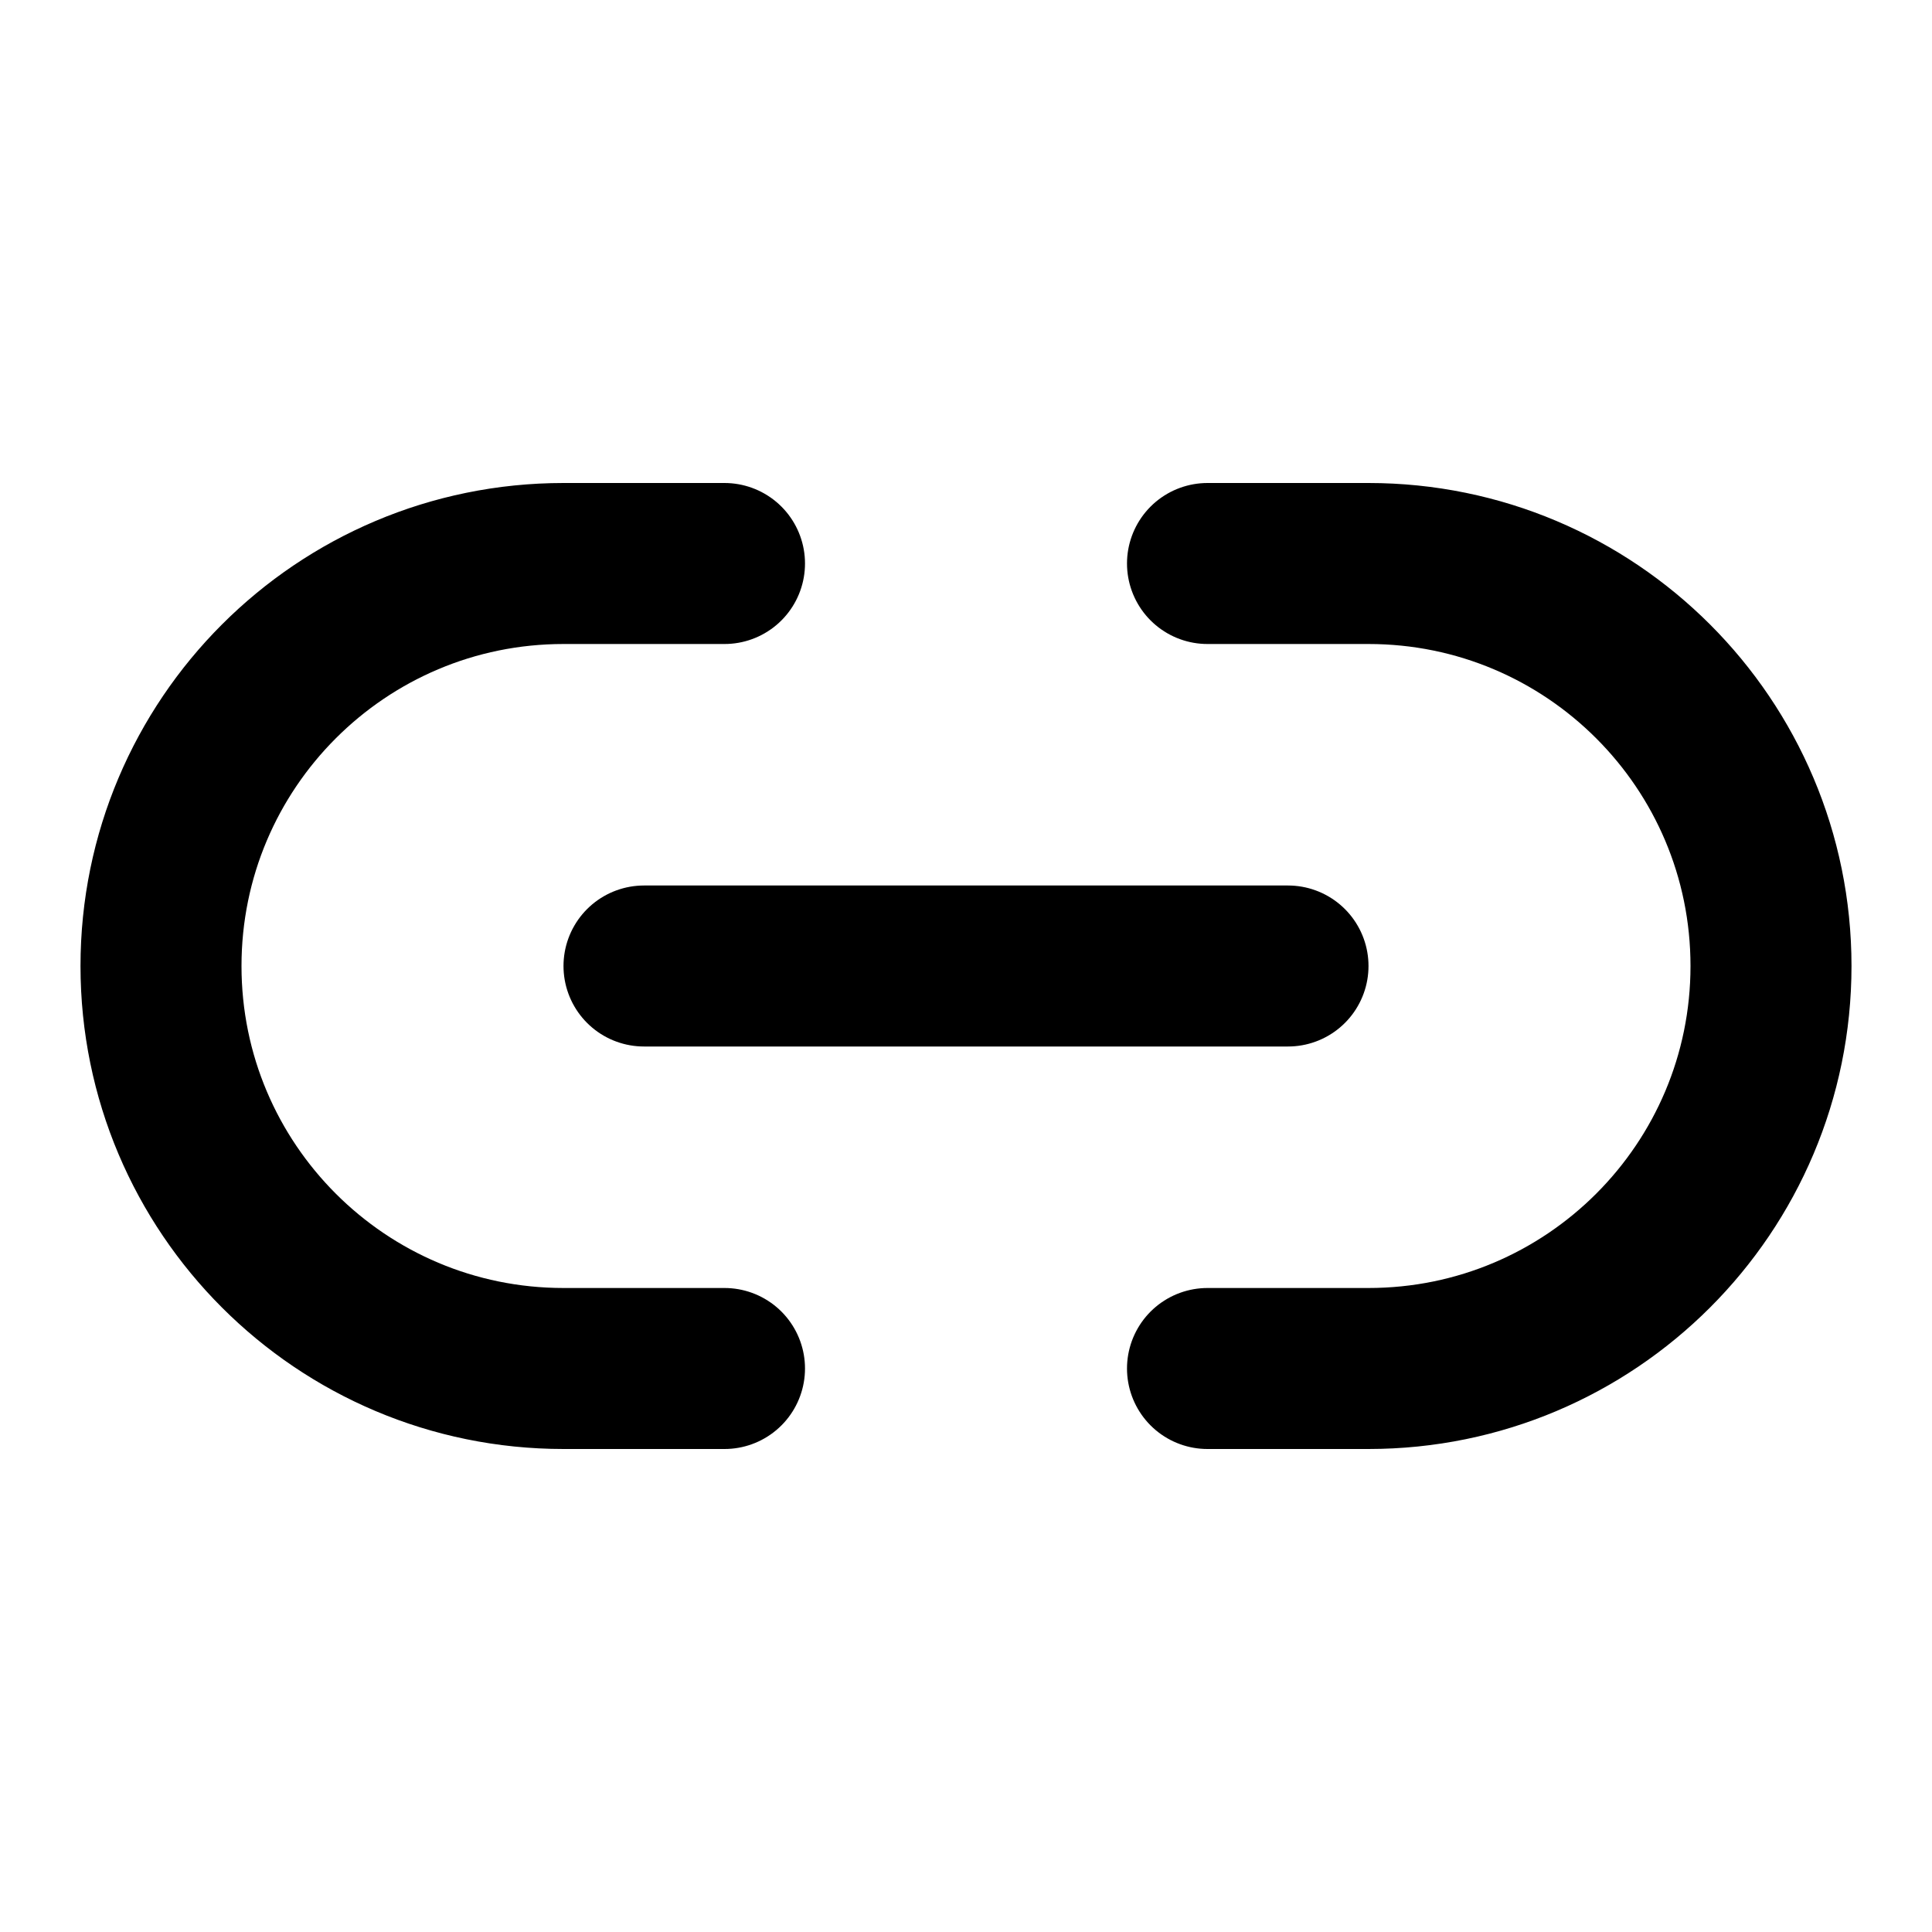
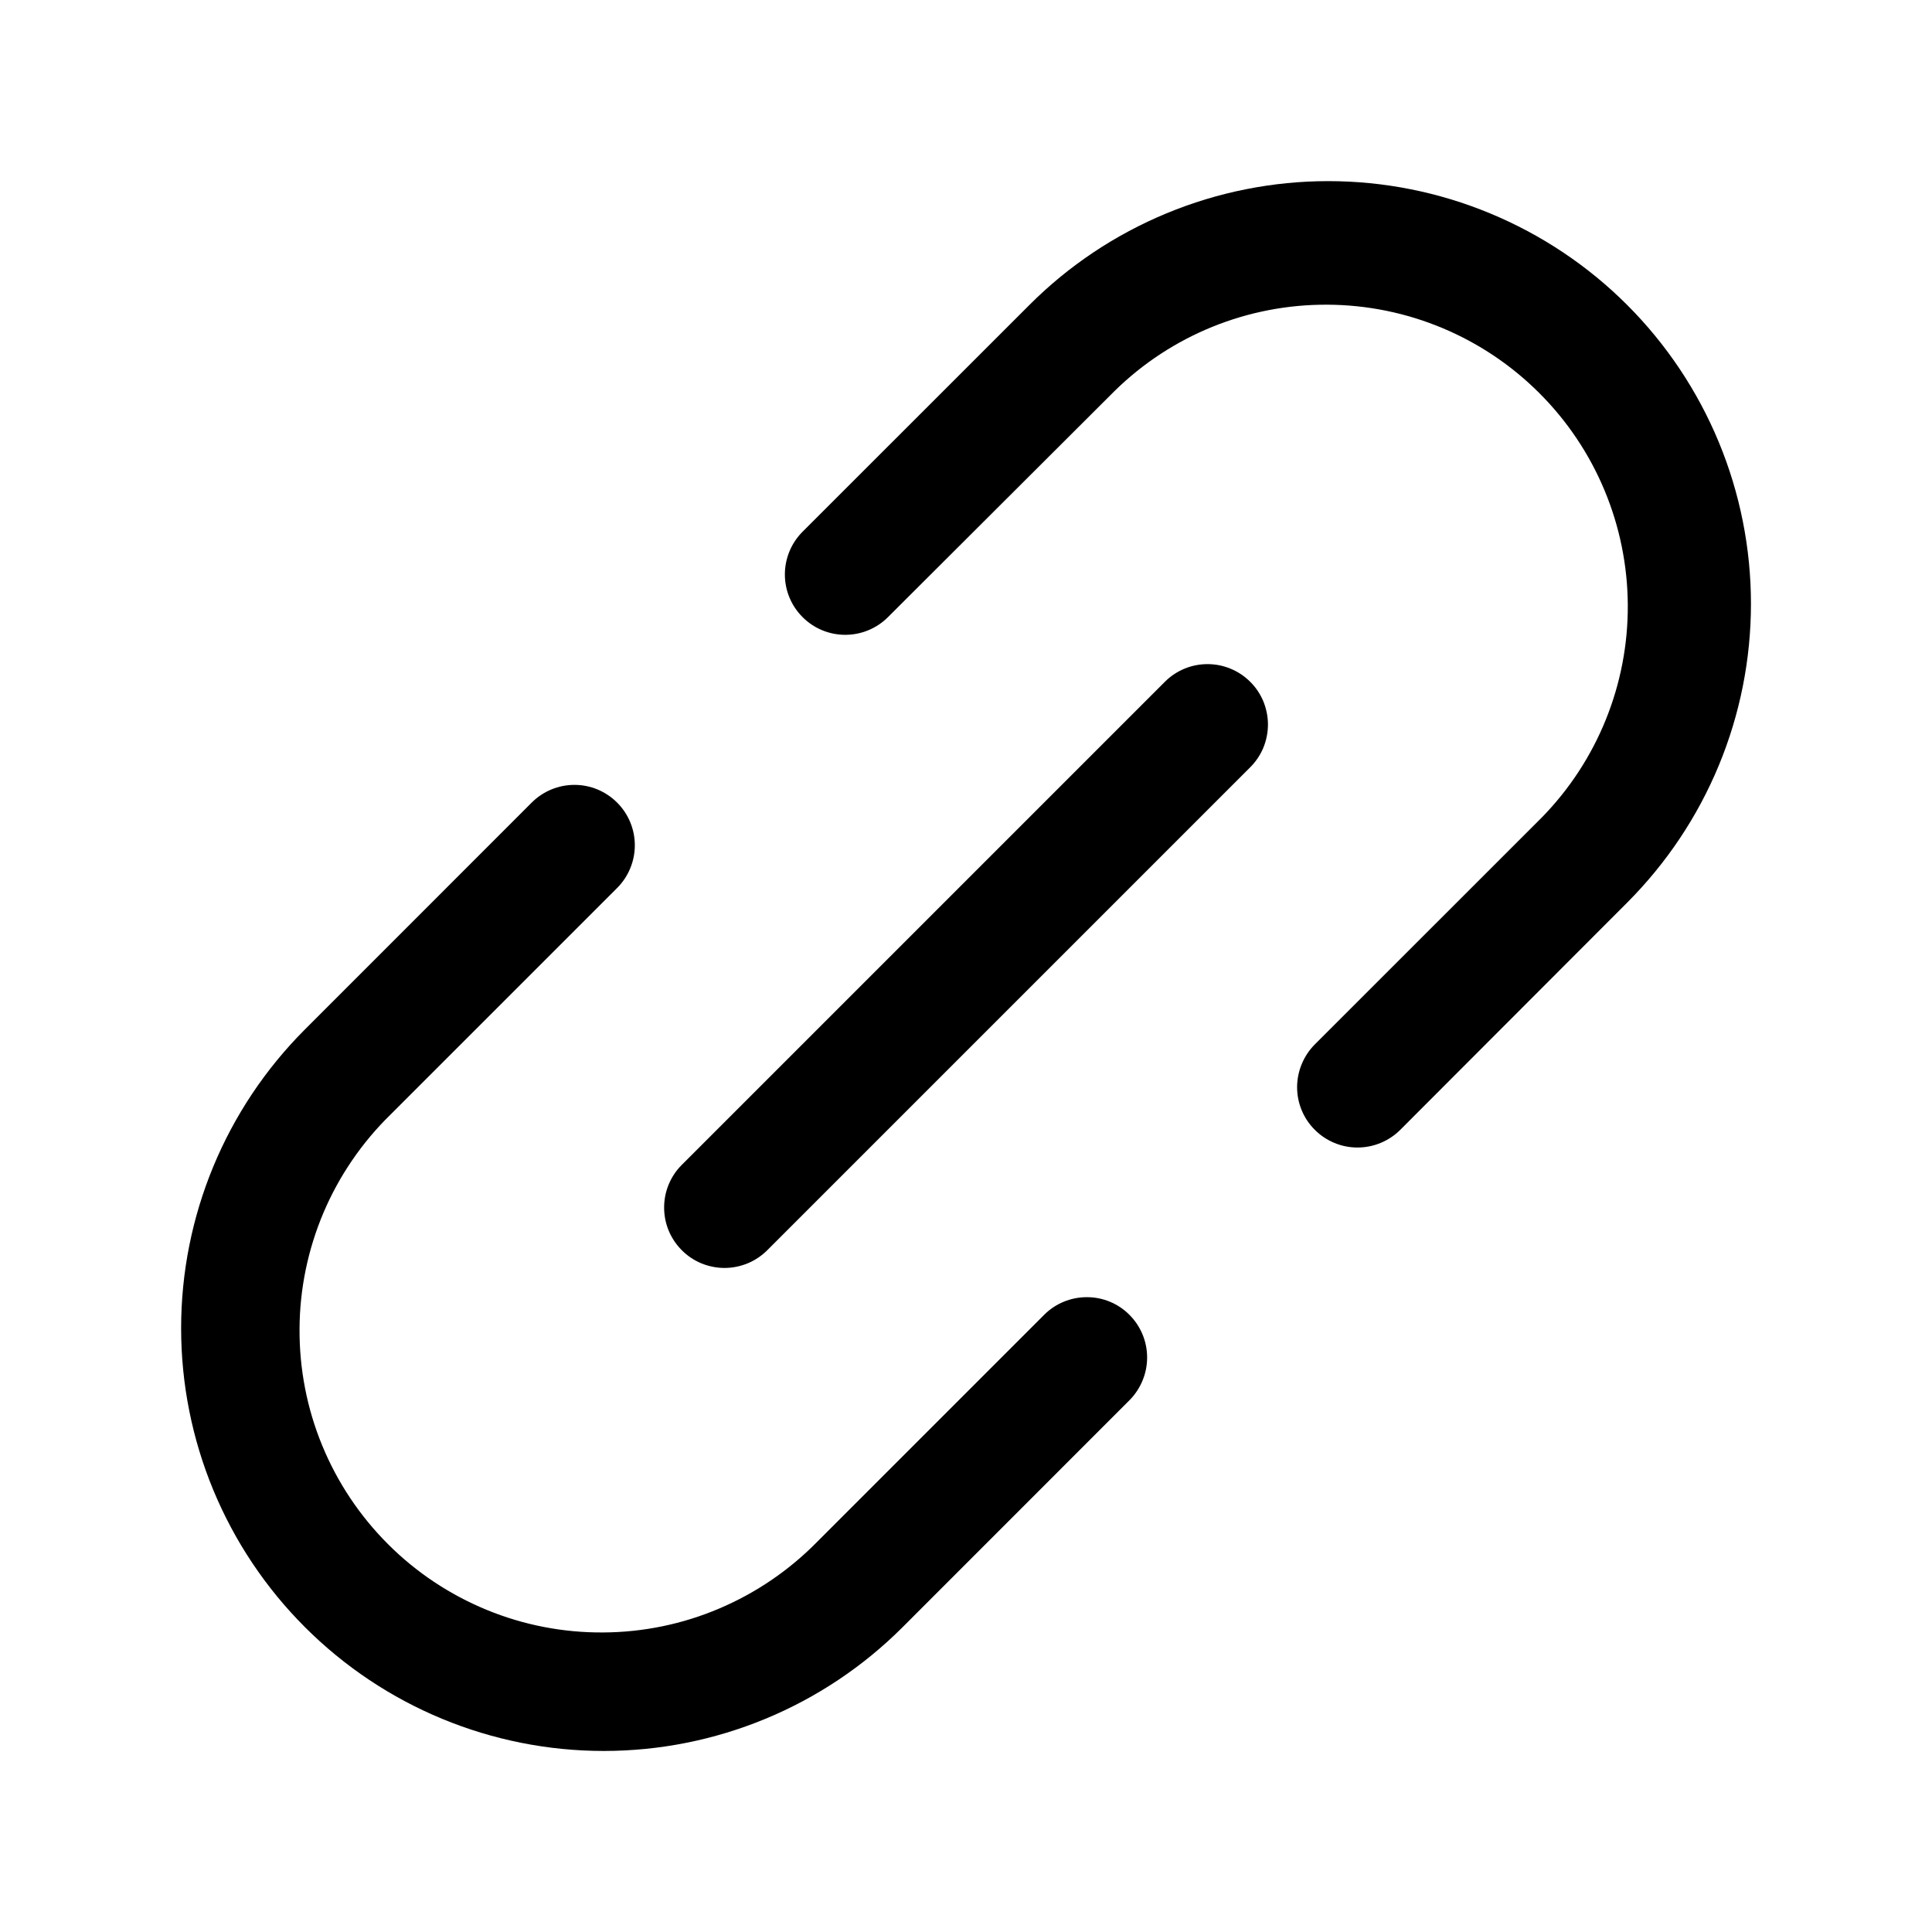
- <svg xmlns="http://www.w3.org/2000/svg" class="lucide lucide-link-2" width="24" height="24" viewBox="0 0 24 24" fill="none" stroke="currentColor" stroke-width="2" stroke-linecap="round" stroke-linejoin="round">
-   <path d="M9 17H7A5 5 0 0 1 7 7h2" />
-   <path d="M15 7h2a5 5 0 1 1 0 10h-2" />
-   <line x1="8" x2="16" y1="12" y2="12" />
+ <svg xmlns="http://www.w3.org/2000/svg" width="24" height="24" viewBox="0 0 24 24" fill="none">
+   <path d="M15.531 8.47C15.601 8.539 15.656 8.622 15.694 8.713C15.731 8.804 15.751 8.902 15.751 9C15.751 9.099 15.731 9.197 15.694 9.288C15.656 9.379 15.601 9.461 15.531 9.531L9.531 15.531C9.461 15.601 9.378 15.656 9.287 15.694C9.196 15.731 9.099 15.751 9 15.751C8.902 15.751 8.804 15.731 8.713 15.694C8.622 15.656 8.539 15.601 8.47 15.531C8.4 15.461 8.345 15.379 8.307 15.288C8.269 15.197 8.25 15.099 8.25 15C8.25 14.902 8.269 14.804 8.307 14.713C8.345 14.622 8.4 14.539 8.47 14.47L14.47 8.47C14.539 8.4 14.622 8.345 14.713 8.307C14.804 8.269 14.902 8.25 15 8.25C15.099 8.25 15.196 8.269 15.287 8.307C15.379 8.345 15.461 8.4 15.531 8.47ZM20.213 3.788C19.725 3.3 19.146 2.914 18.509 2.65C17.872 2.386 17.19 2.25 16.5 2.25C15.811 2.25 15.128 2.386 14.491 2.65C13.854 2.914 13.275 3.3 12.788 3.788L9.97 6.605C9.829 6.746 9.75 6.937 9.75 7.136C9.75 7.335 9.829 7.526 9.97 7.666C10.11 7.807 10.301 7.886 10.5 7.886C10.699 7.886 10.89 7.807 11.031 7.666L13.849 4.854C14.555 4.163 15.504 3.779 16.492 3.785C17.479 3.79 18.424 4.185 19.122 4.883C19.821 5.581 20.215 6.526 20.221 7.513C20.227 8.501 19.843 9.45 19.152 10.156L16.333 12.974C16.193 13.115 16.114 13.306 16.113 13.505C16.113 13.704 16.192 13.895 16.333 14.035C16.474 14.176 16.664 14.255 16.863 14.255C17.062 14.255 17.253 14.176 17.394 14.036L20.213 11.213C20.7 10.725 21.087 10.147 21.351 9.51C21.615 8.873 21.751 8.19 21.751 7.5C21.751 6.811 21.615 6.128 21.351 5.491C21.087 4.854 20.7 4.275 20.213 3.788ZM12.97 16.334L10.152 19.152C9.805 19.506 9.391 19.788 8.934 19.982C8.478 20.176 7.987 20.277 7.491 20.279C6.995 20.282 6.504 20.187 6.045 19.998C5.586 19.809 5.169 19.532 4.819 19.181C4.468 18.83 4.19 18.413 4.002 17.955C3.813 17.496 3.718 17.004 3.721 16.508C3.723 16.012 3.825 15.522 4.018 15.065C4.212 14.609 4.494 14.195 4.849 13.848L7.666 11.031C7.807 10.89 7.886 10.699 7.886 10.5C7.886 10.301 7.807 10.111 7.666 9.97C7.525 9.829 7.335 9.75 7.136 9.75C6.937 9.75 6.746 9.829 6.605 9.97L3.788 12.788C2.803 13.773 2.25 15.108 2.25 16.5C2.25 17.893 2.803 19.228 3.788 20.213C4.772 21.198 6.108 21.751 7.5 21.751C8.893 21.751 10.228 21.198 11.213 20.213L14.031 17.394C14.171 17.253 14.25 17.062 14.25 16.863C14.25 16.664 14.171 16.474 14.03 16.333C13.89 16.192 13.699 16.113 13.5 16.114C13.301 16.114 13.11 16.193 12.97 16.334Z" fill="currentColor" />
</svg>
